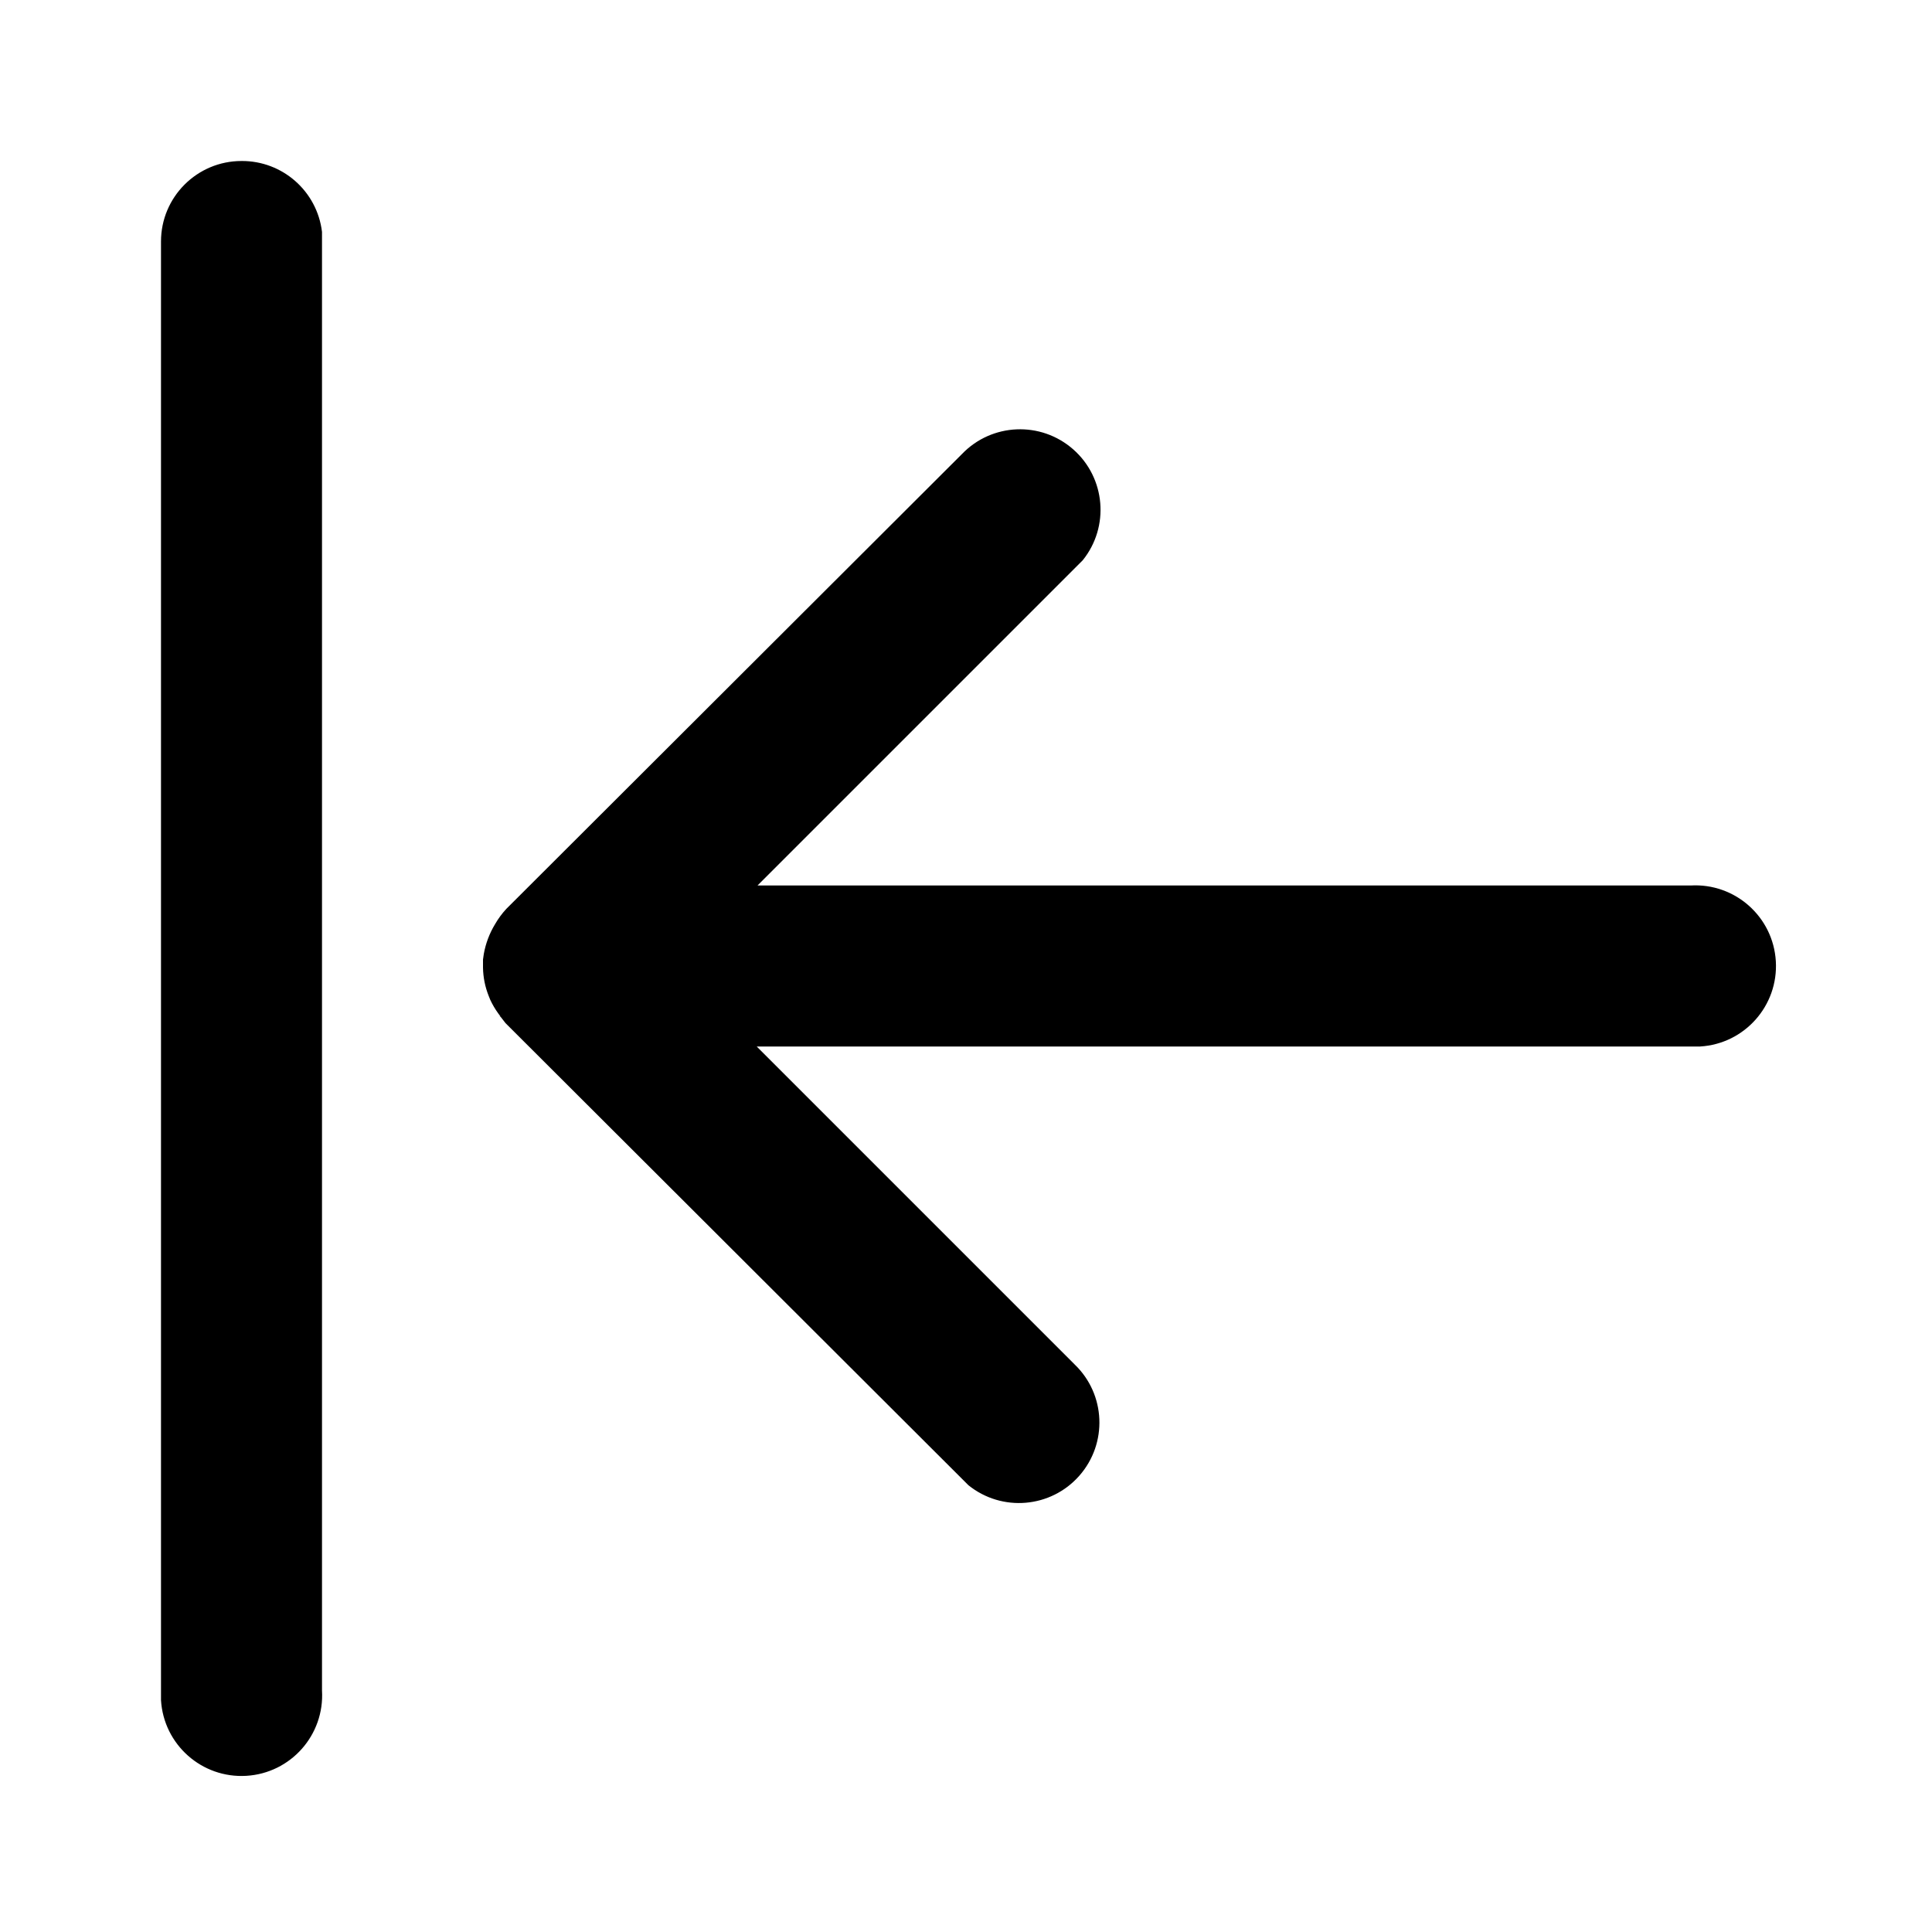
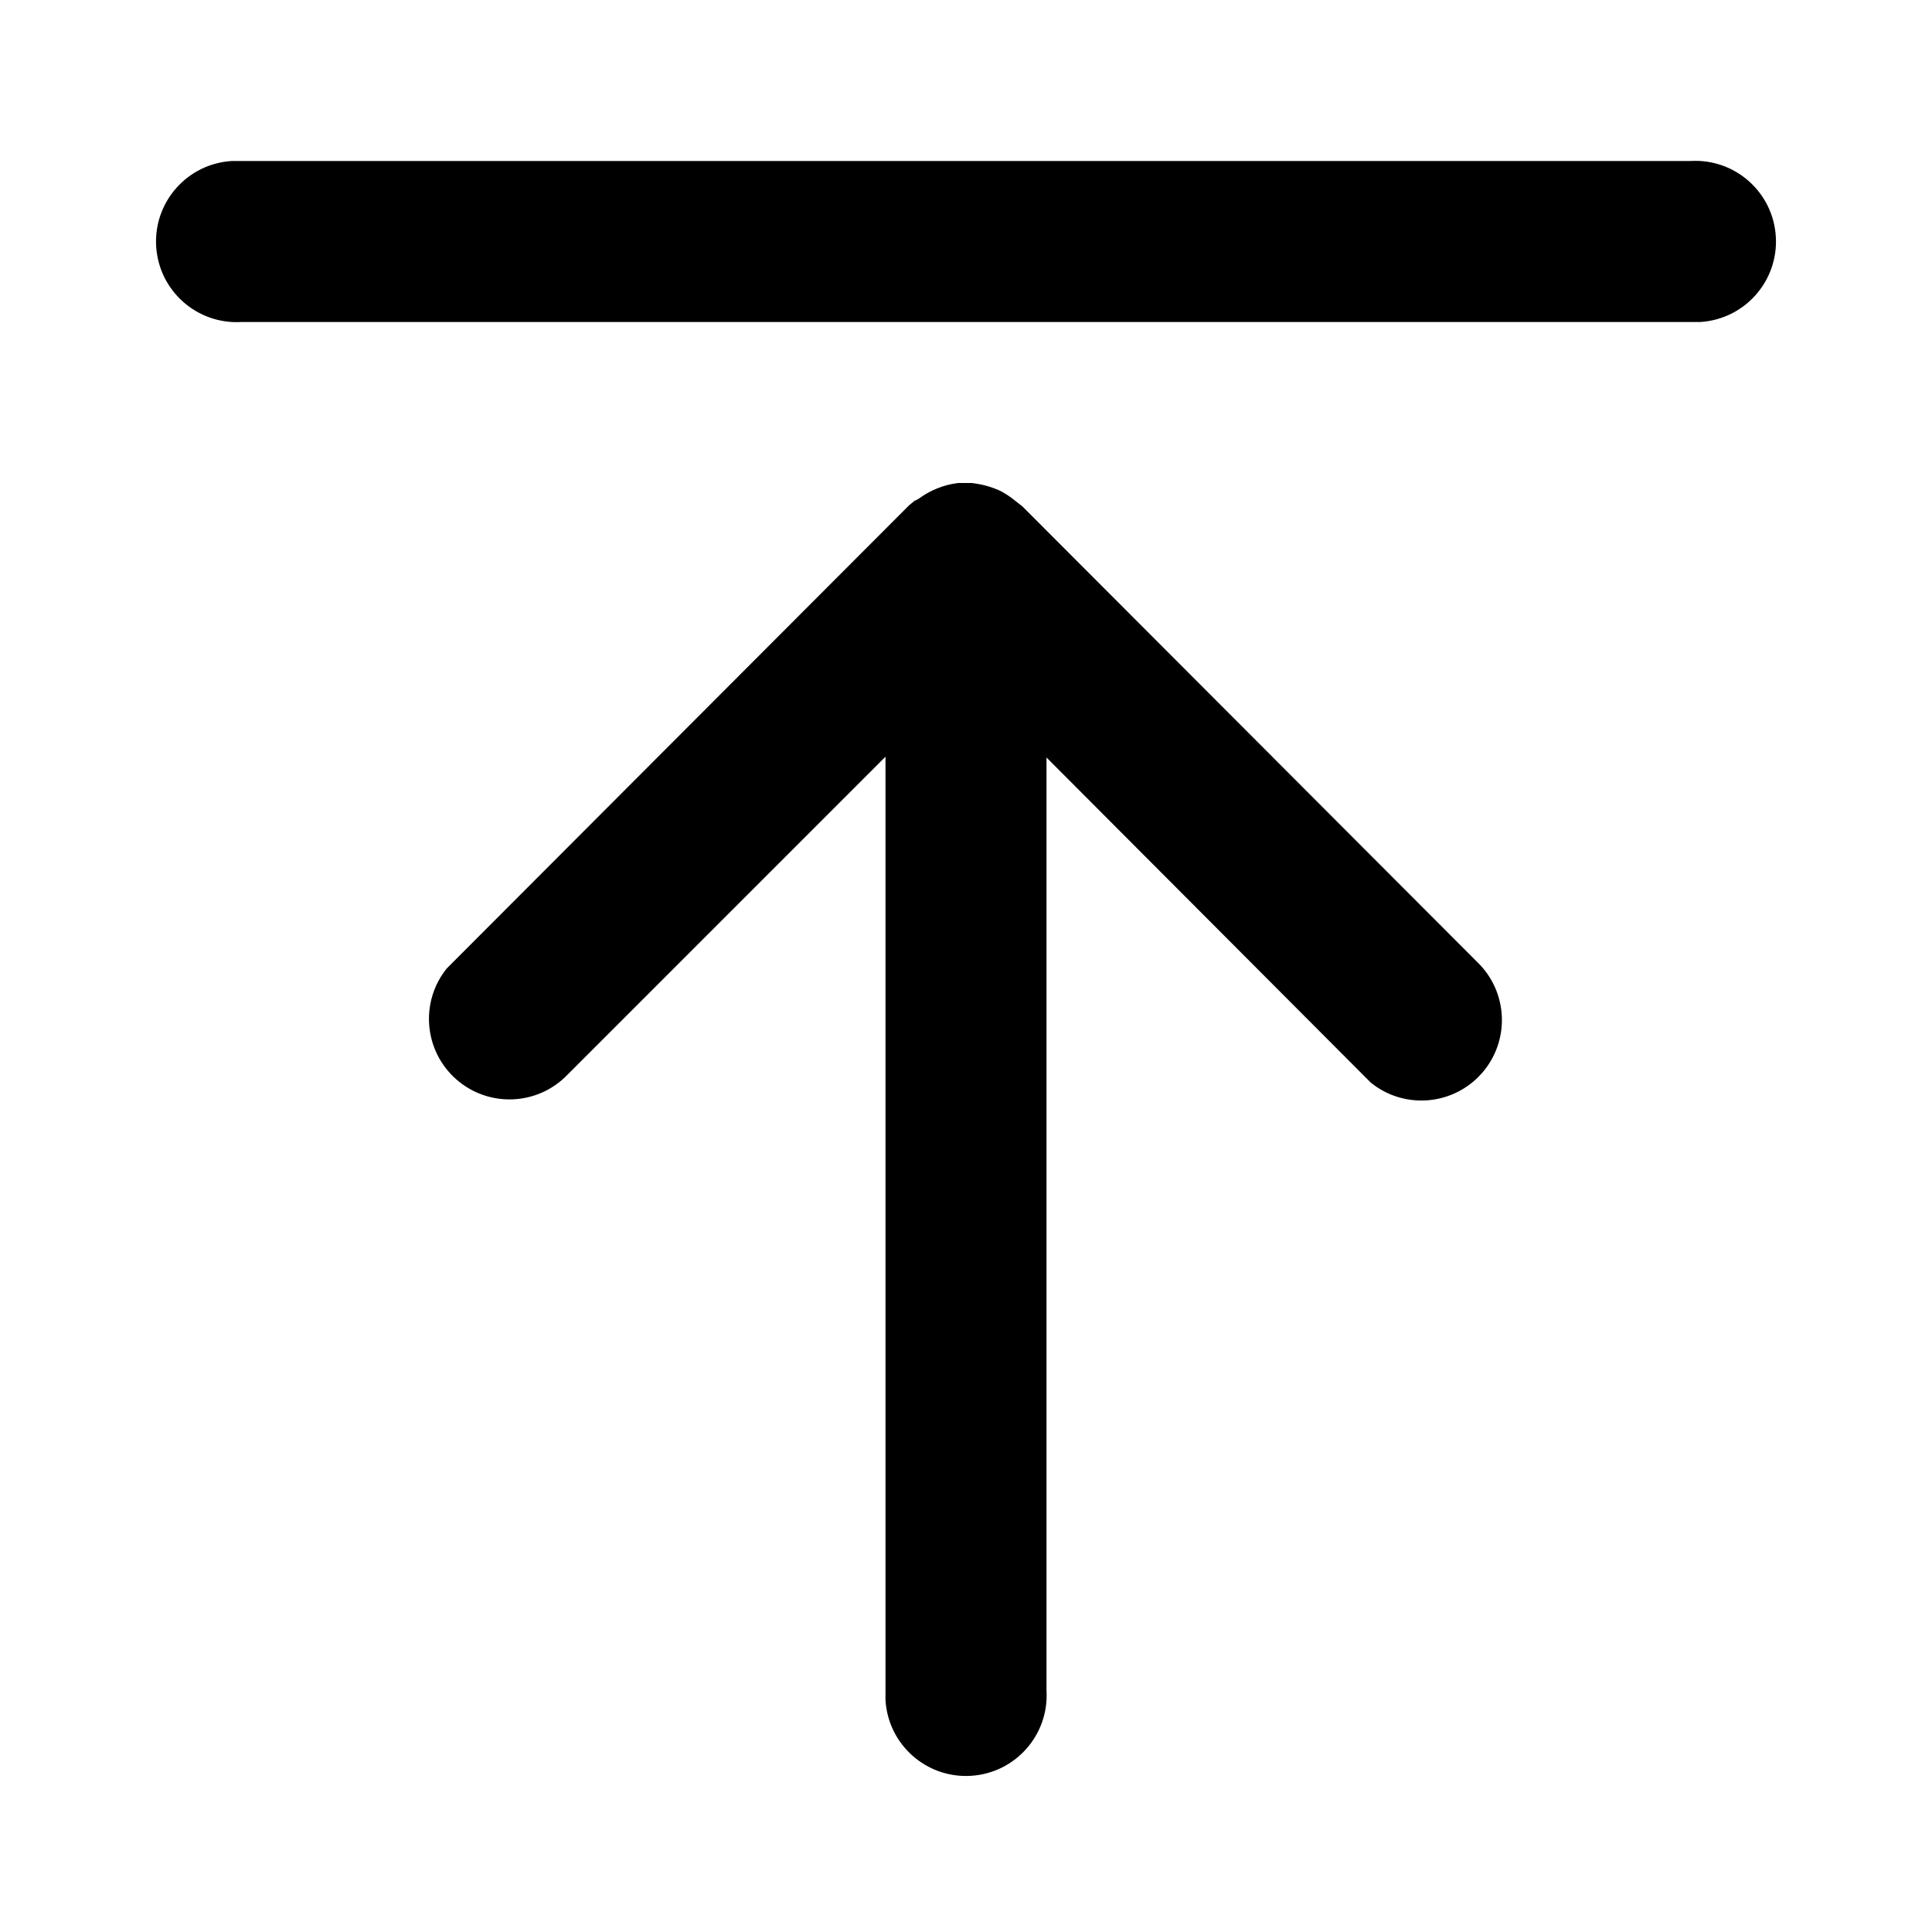
<svg viewBox="0 0 24 24">
-   <path d="M3 2a1 1 0 011 .88V21a1 1 0 01-2 .12V3a1 1 0 011-1zm3.23 10.63h-.01l-.03-.04a1.04 1.04 0 01-.1-.17l-.02-.05a.99.99 0 01-.07-.35v-.08.04-.06l.01-.07a1.08 1.08 0 01.14-.37 1.05 1.05 0 01.14-.19l5.66-5.65a1 1 0 011.5 1.32l-.09.09L9.41 11H21a1 1 0 01.12 2H9.4l3.95 3.95a1 1 0 01-1.32 1.5l-.09-.09-5.66-5.65-.07-.09v.01z" />
+   <path d="M11.38 6.22h-.01l.05-.03A1.04 1.04 0 0111.9 6h.17l.07.01a1.09 1.09 0 01.22.06l.05.02a1.02 1.02 0 01.2.13l.09.07 5.65 5.66a1 1 0 01-1.32 1.5l-.09-.09L13 9.41V21a1 1 0 01-2 .12V9.4l-3.95 3.95a1 1 0 01-1.5-1.32l.09-.09 5.65-5.66.06-.05.02-.02-.01.02.02-.02zM21 2a1 1 0 01.12 2H3a1 1 0 01-.12-2H21z" />
</svg>
